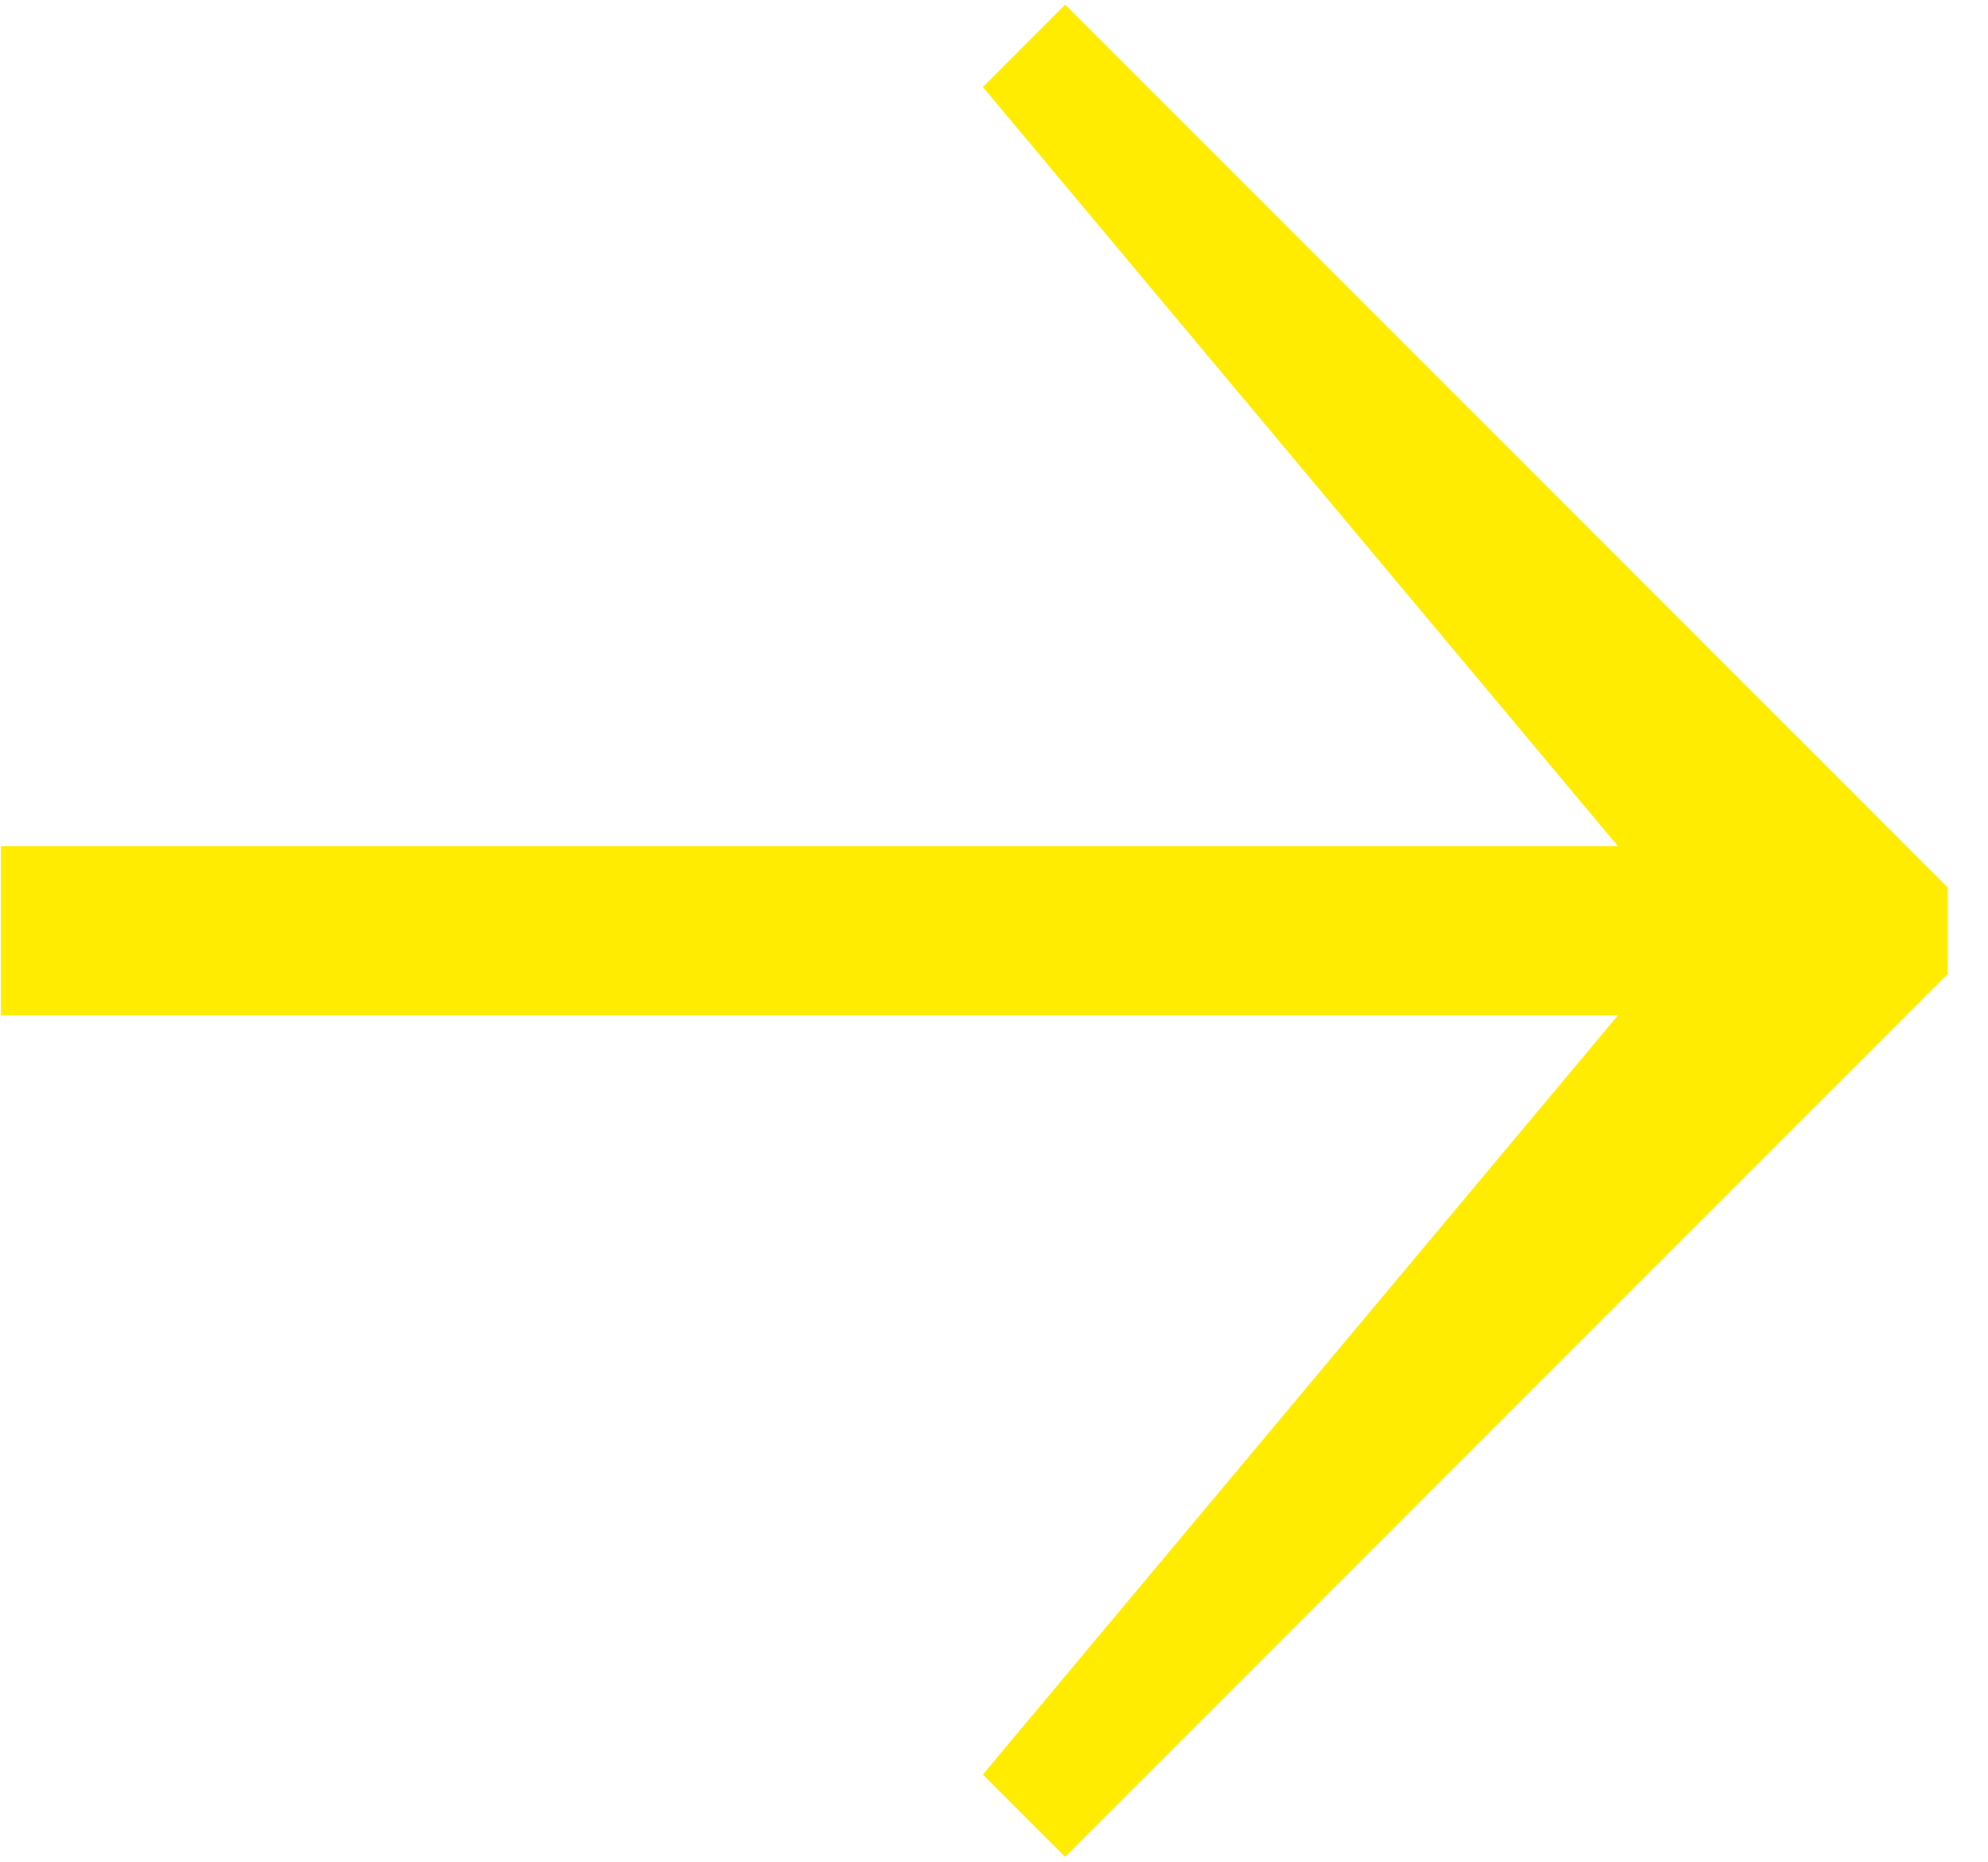
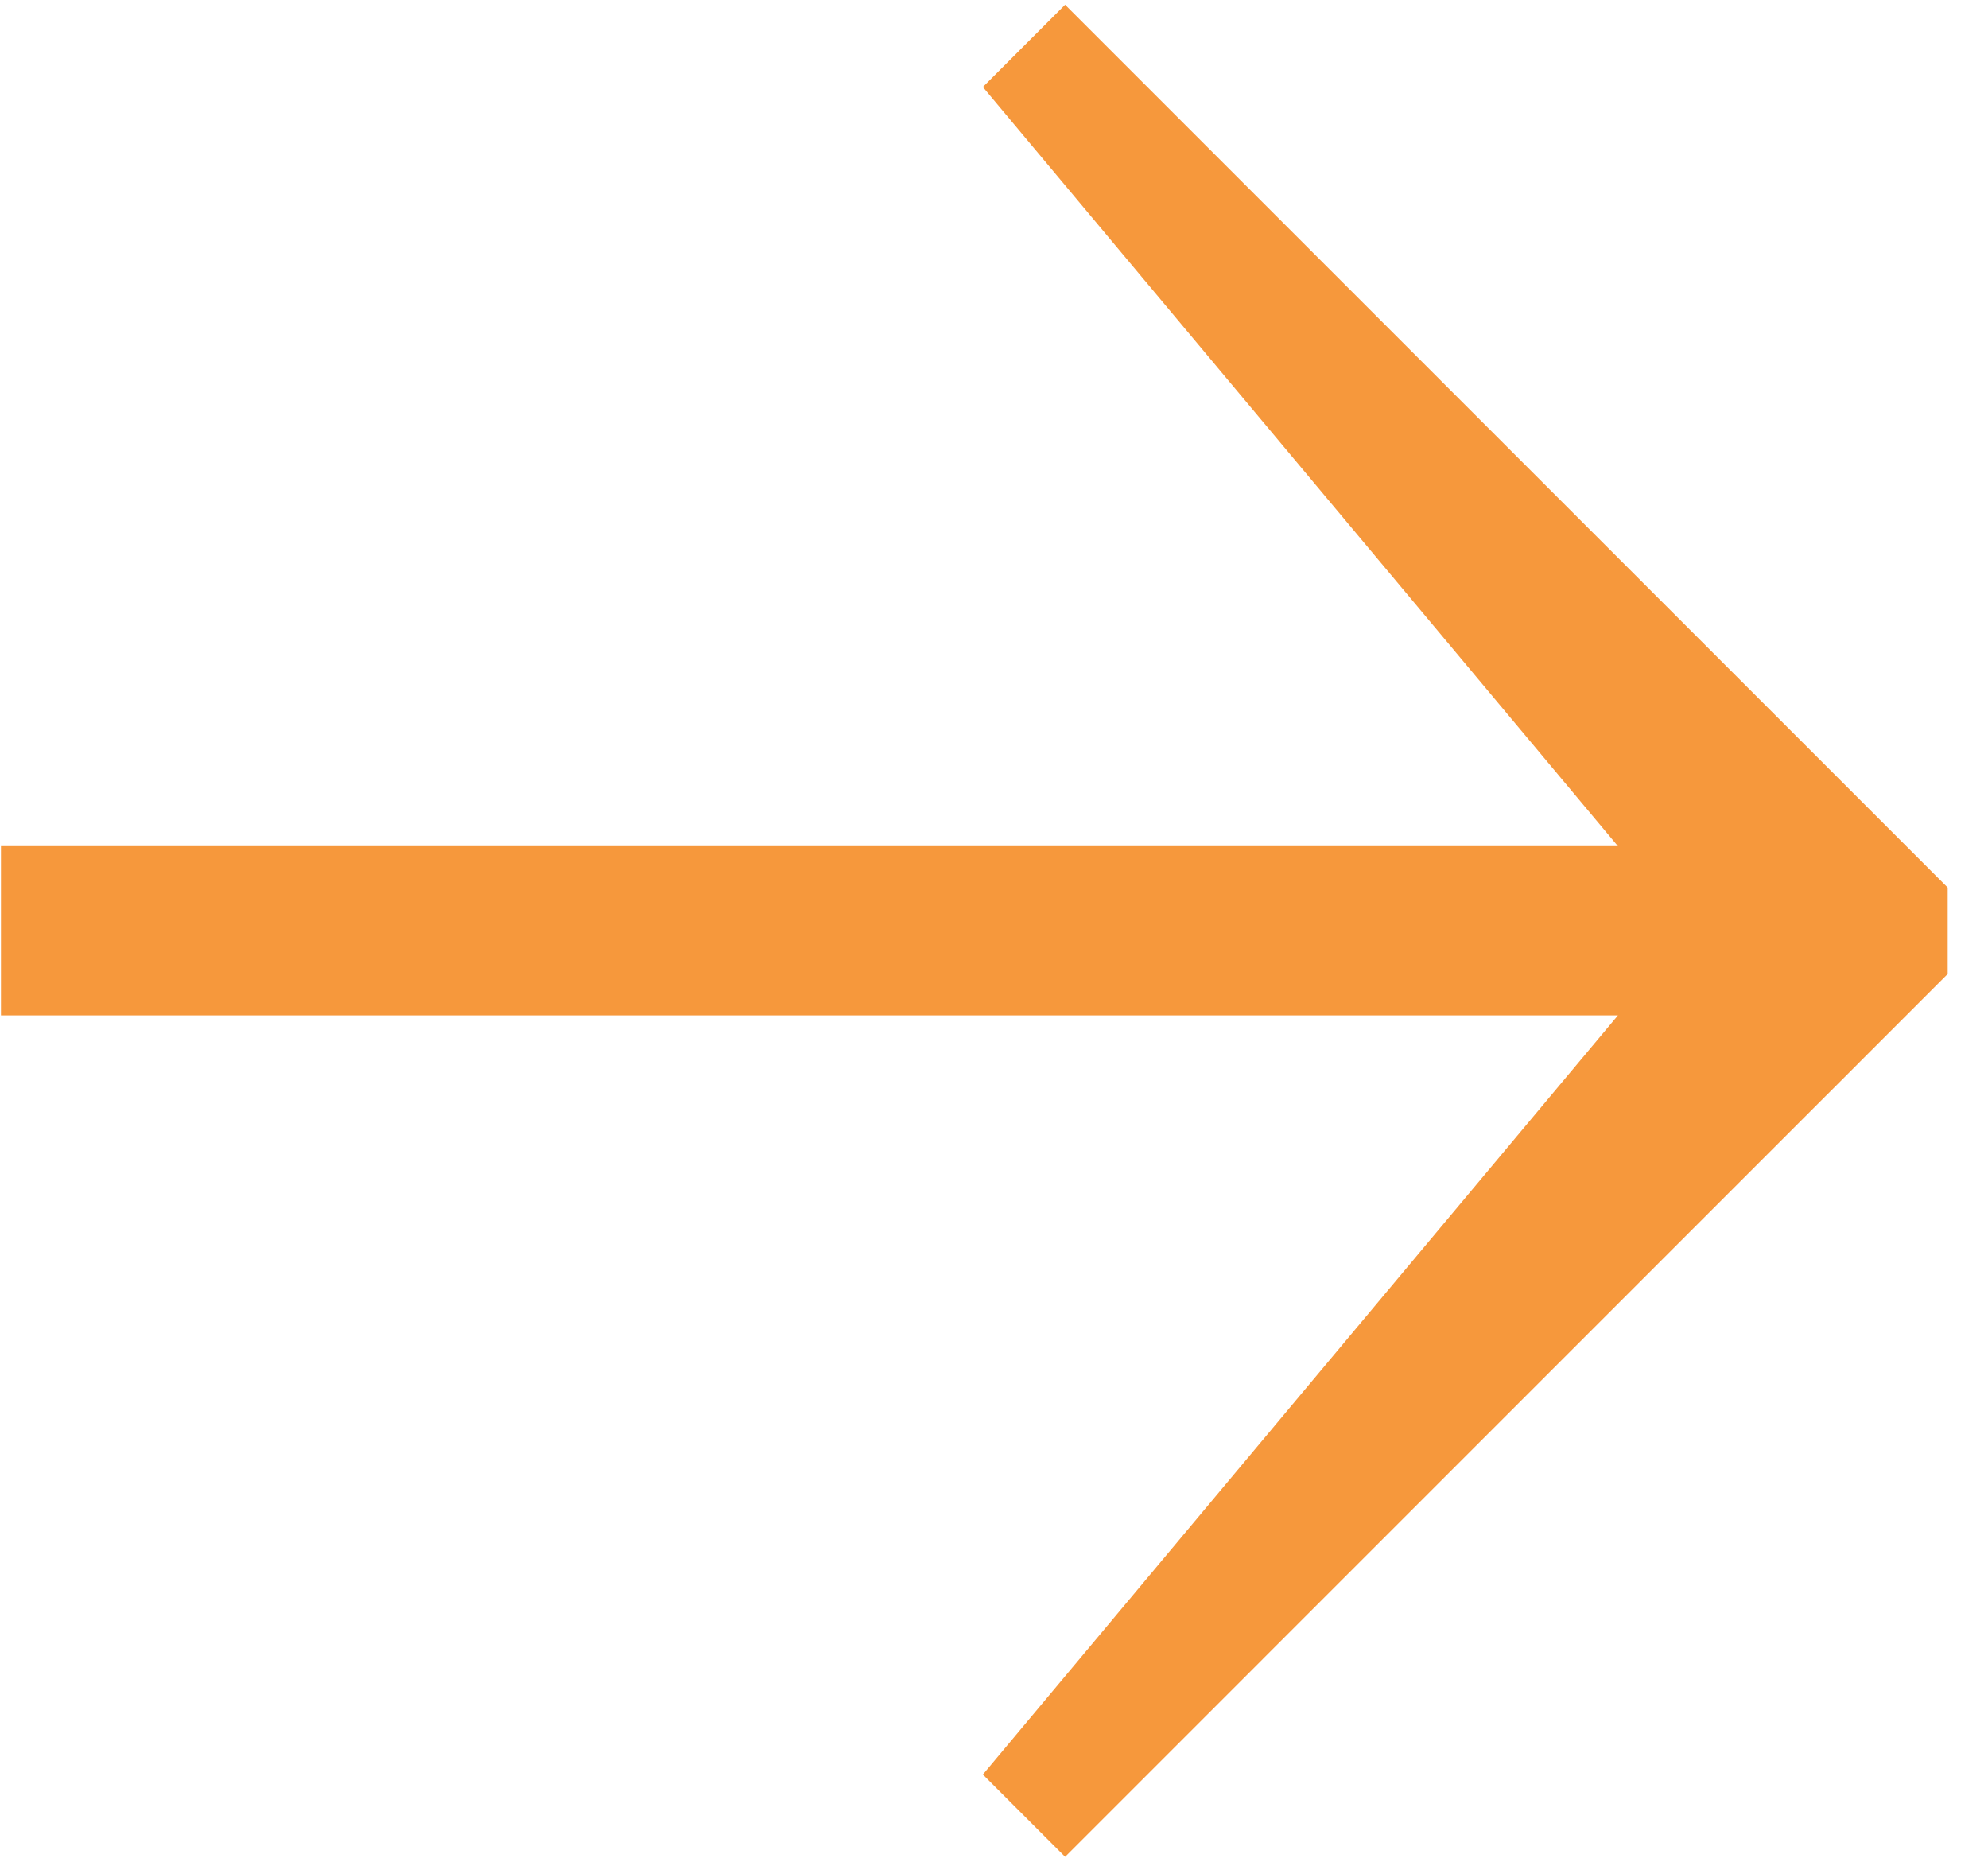
<svg xmlns="http://www.w3.org/2000/svg" width="47px" height="44px" viewBox="0 0 47 44" version="1.1">
  <defs />
  <g id="Page-1" stroke="none" stroke-width="1" fill="none" fill-rule="evenodd">
-     <path d="M46.047,20.979 L25.181,0.112 L23.237,2.057 L38.251,20 L0.023,20 L0.023,24 L38.251,24 L23.237,41.943 L25.181,43.888 L43.179,25.889 L43.179,25.89 L46.047,23.021 L46.047,20.979" fill="#FFEC00" />
+     <path d="M46.047,20.979 L25.181,0.112 L23.237,2.057 L38.251,20 L0.023,20 L0.023,24 L38.251,24 L23.237,41.943 L25.181,43.888 L43.179,25.889 L43.179,25.89 L46.047,23.021 L46.047,20.979" fill="#f6983c" />
  </g>
</svg>
